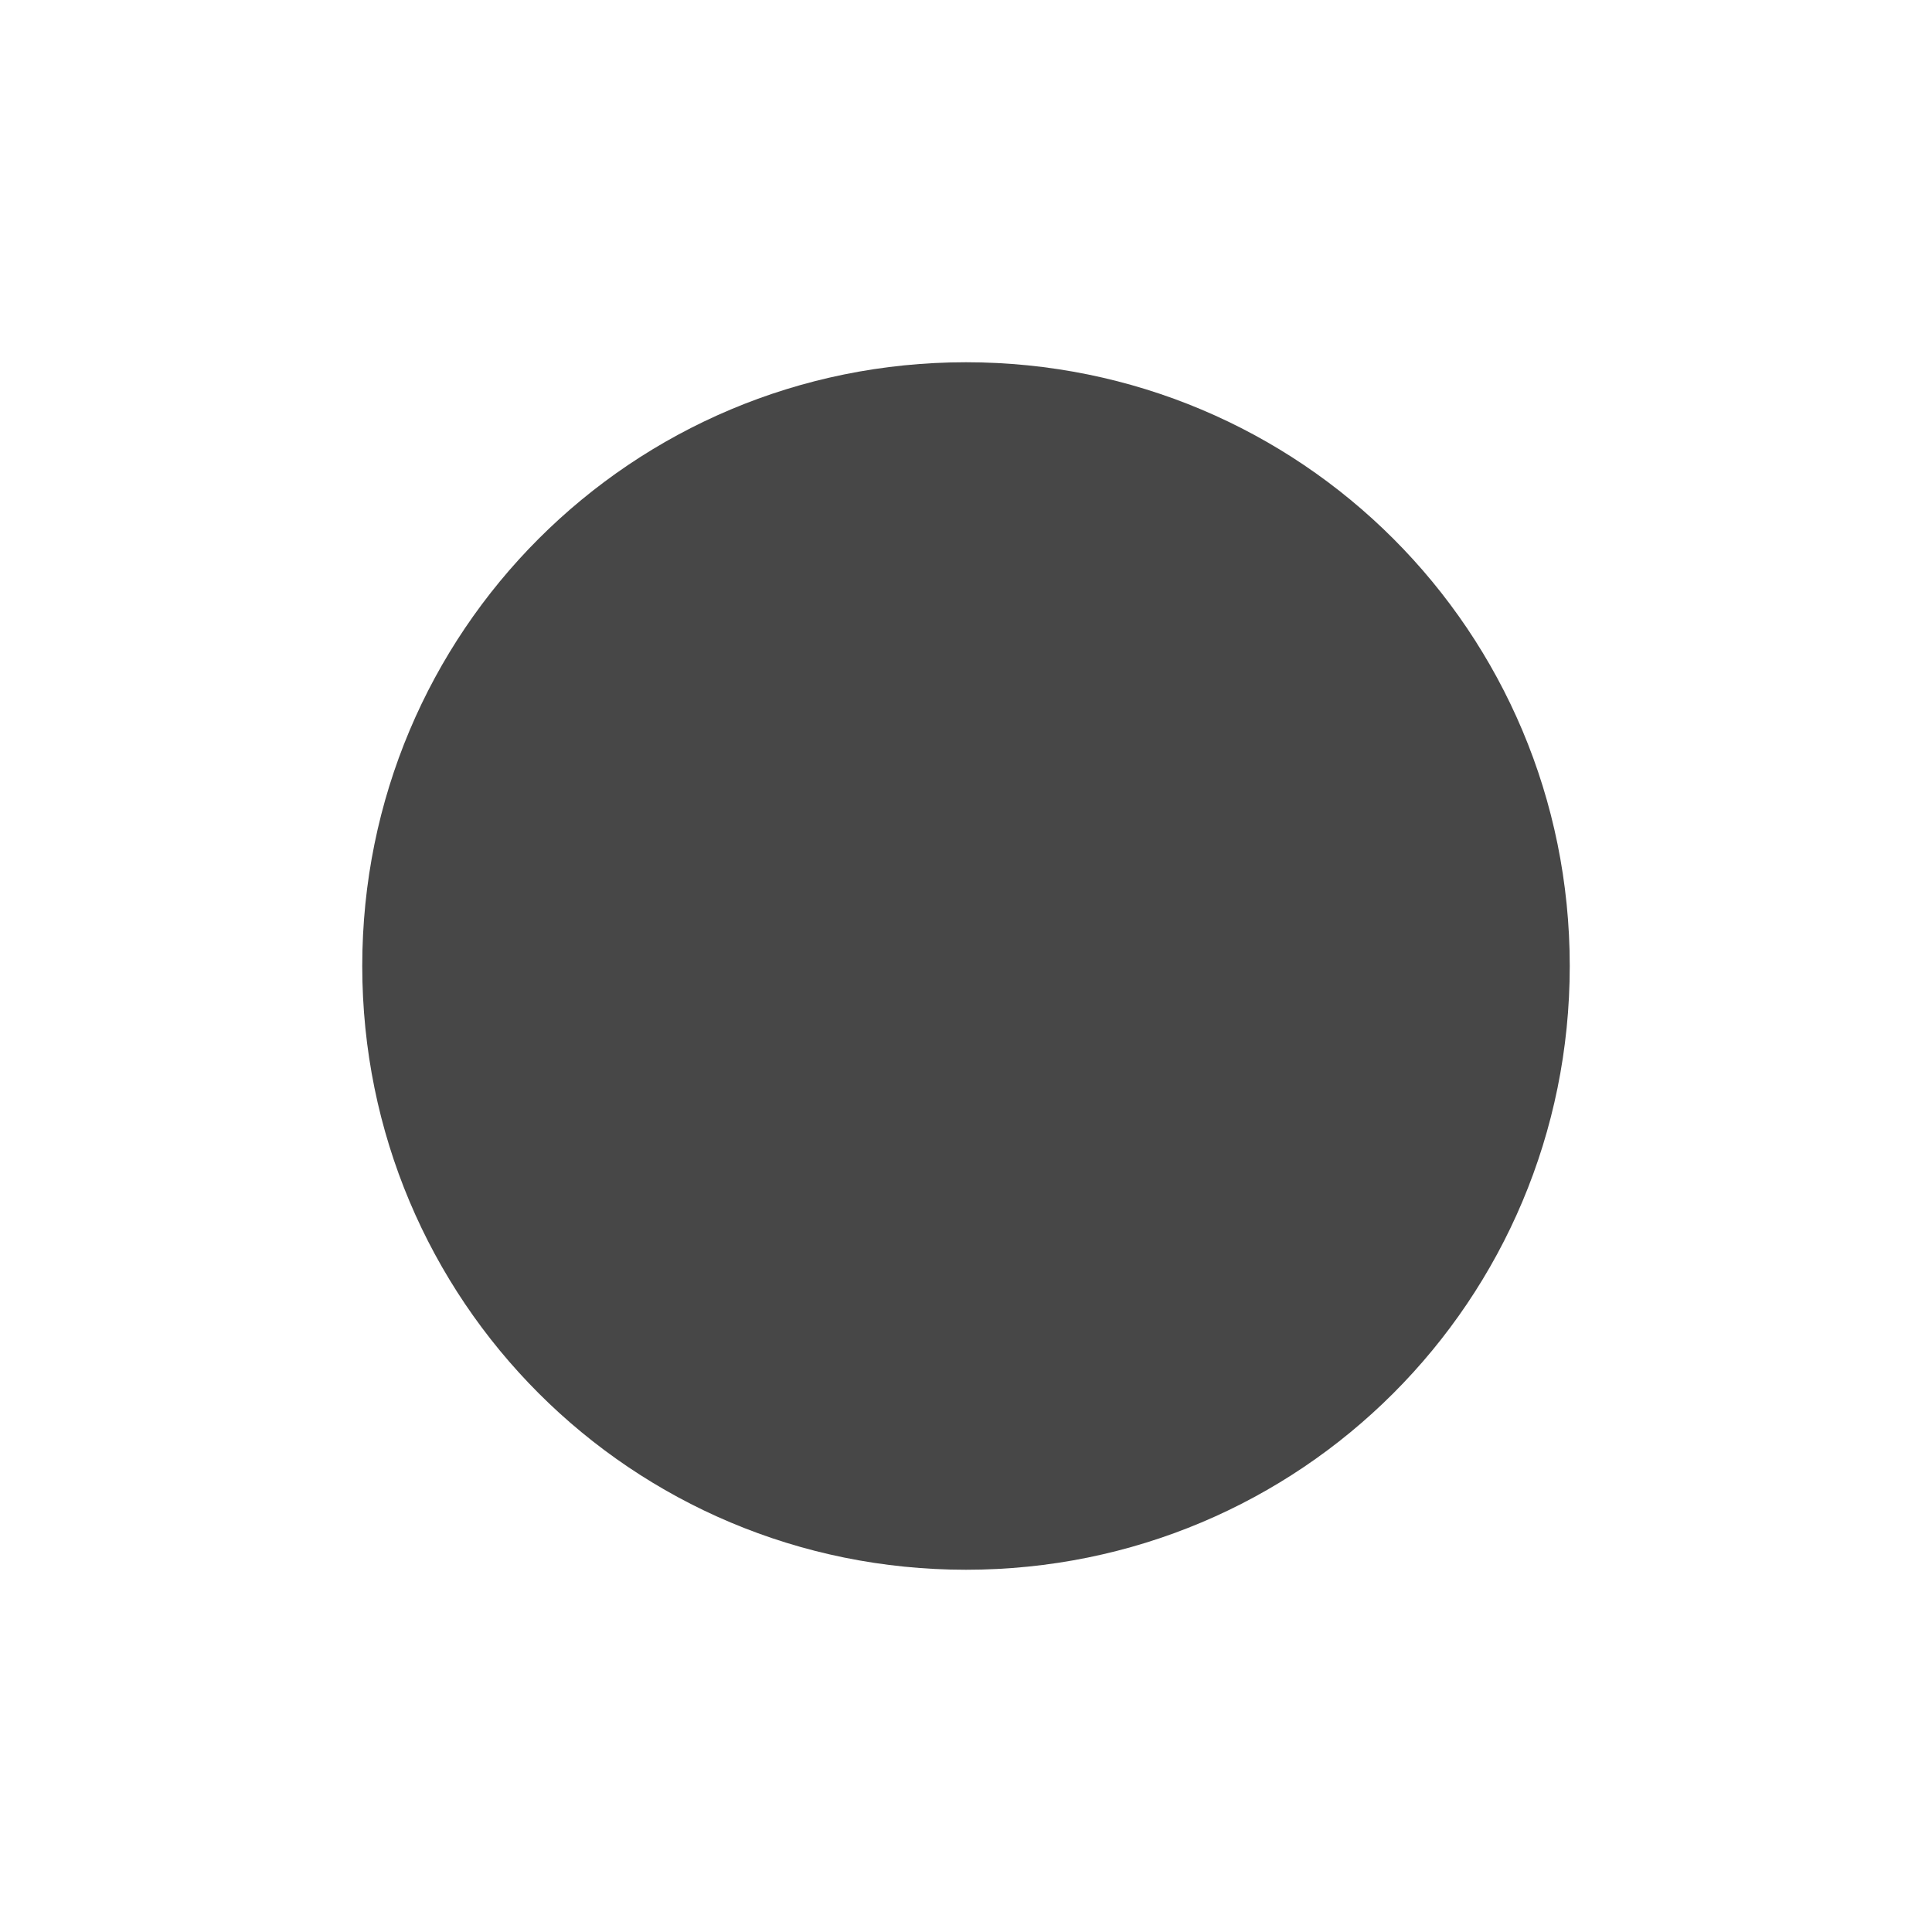
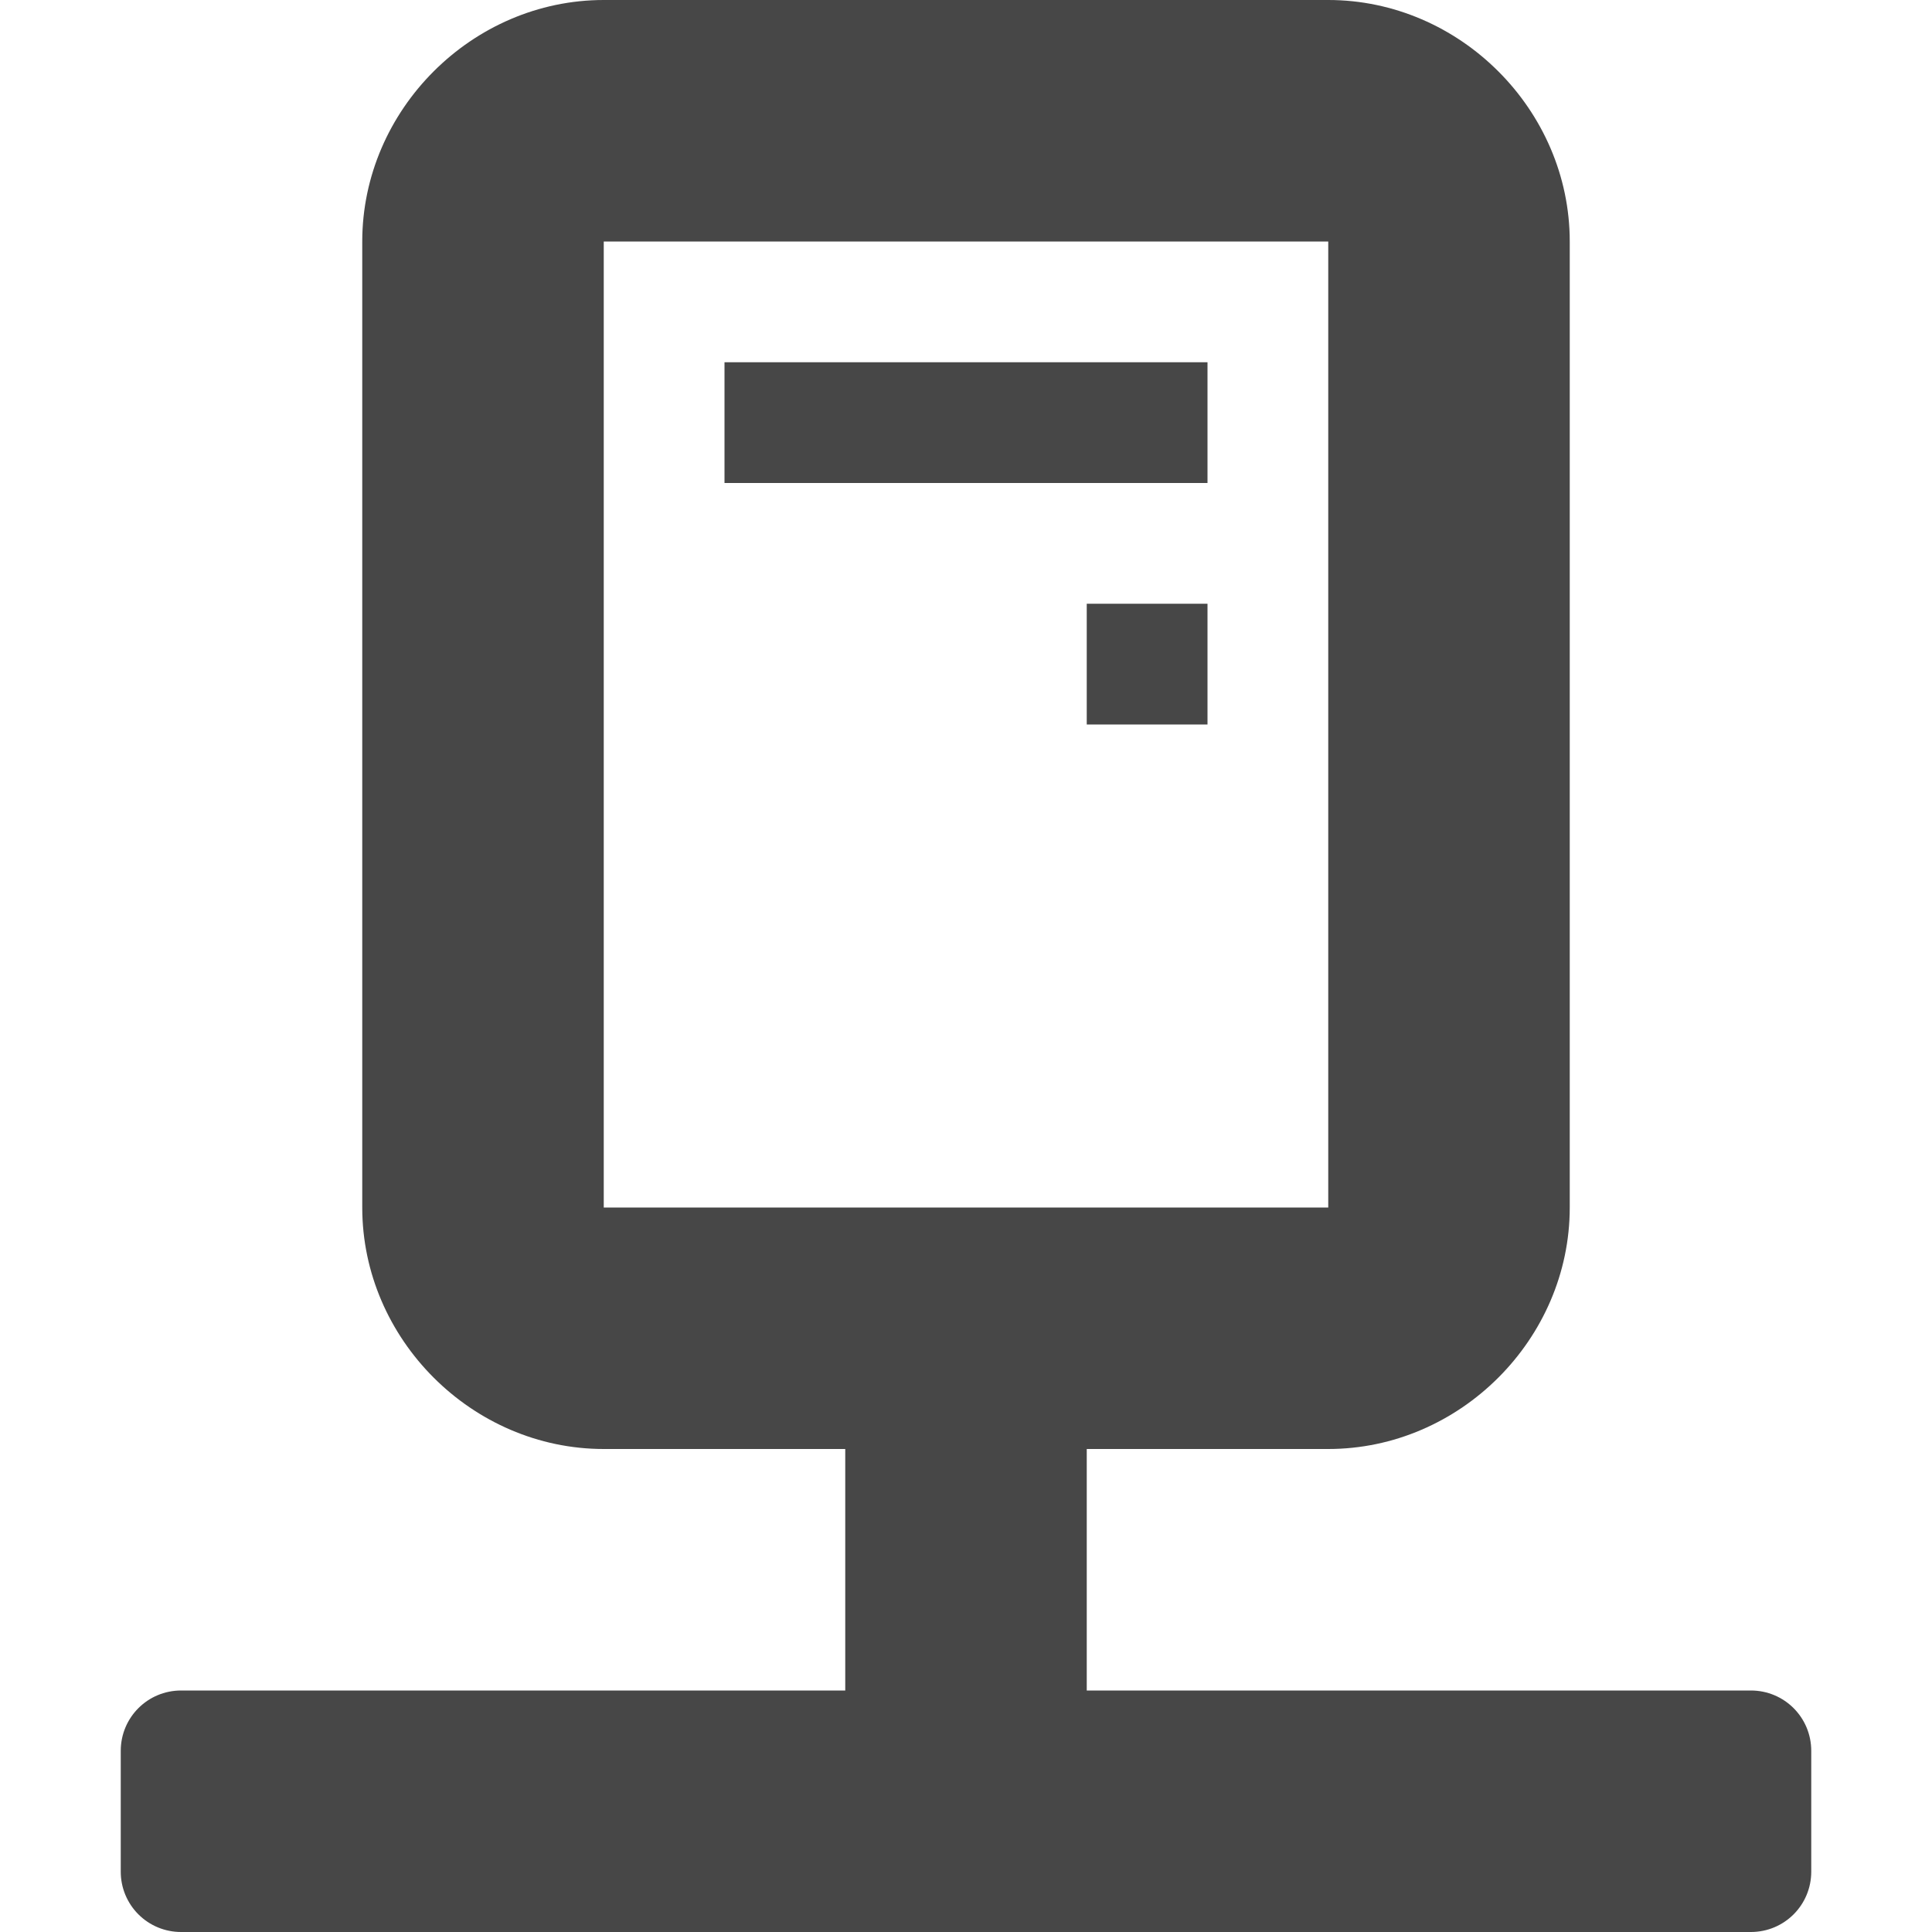
<svg xmlns="http://www.w3.org/2000/svg" width="16" height="16">
-   <path d="M13 8c0-2.77-2.23-5-5-5S3 5.23 3 8s2.23 5 5 5 5-2.23 5-5z" style="marker:none" color="#000" overflow="visible" fill="#474747" class="warning" />
+   <g color="#000" fill="#474747">
+     <path d="M1.5 14h13c.277 0 .5.223.5.5v1c0 .277-.223.5-.5.5h-13a.499.499 0 01-.5-.5v-1c0-.277.223-.5.5-.5z" style="marker:none" overflow="visible" />
+     <path d="M5 0C3.91 0 3 .91 3 2v8c0 1.09.91 2 2 2h6c1.09 0 2-.91 2-2V2c0-1.09-.91-2-2-2zm0 2h6v8H5z" style="line-height:normal;font-variant-ligatures:normal;font-variant-position:normal;font-variant-caps:normal;font-variant-numeric:normal;font-variant-alternates:normal;font-feature-settings:normal;text-indent:0;text-align:start;text-decoration-line:none;text-decoration-style:solid;text-decoration-color:#000;text-transform:none;text-orientation:mixed;shape-padding:0;isolation:auto;mix-blend-mode:normal;marker:none" font-weight="400" font-family="sans-serif" overflow="visible" />
+     <path d="M6 3h4v1H6zm3 2h1v1H9zm-2 6h2v4H7z" style="marker:none" overflow="visible" />
+   </g>
</svg>
